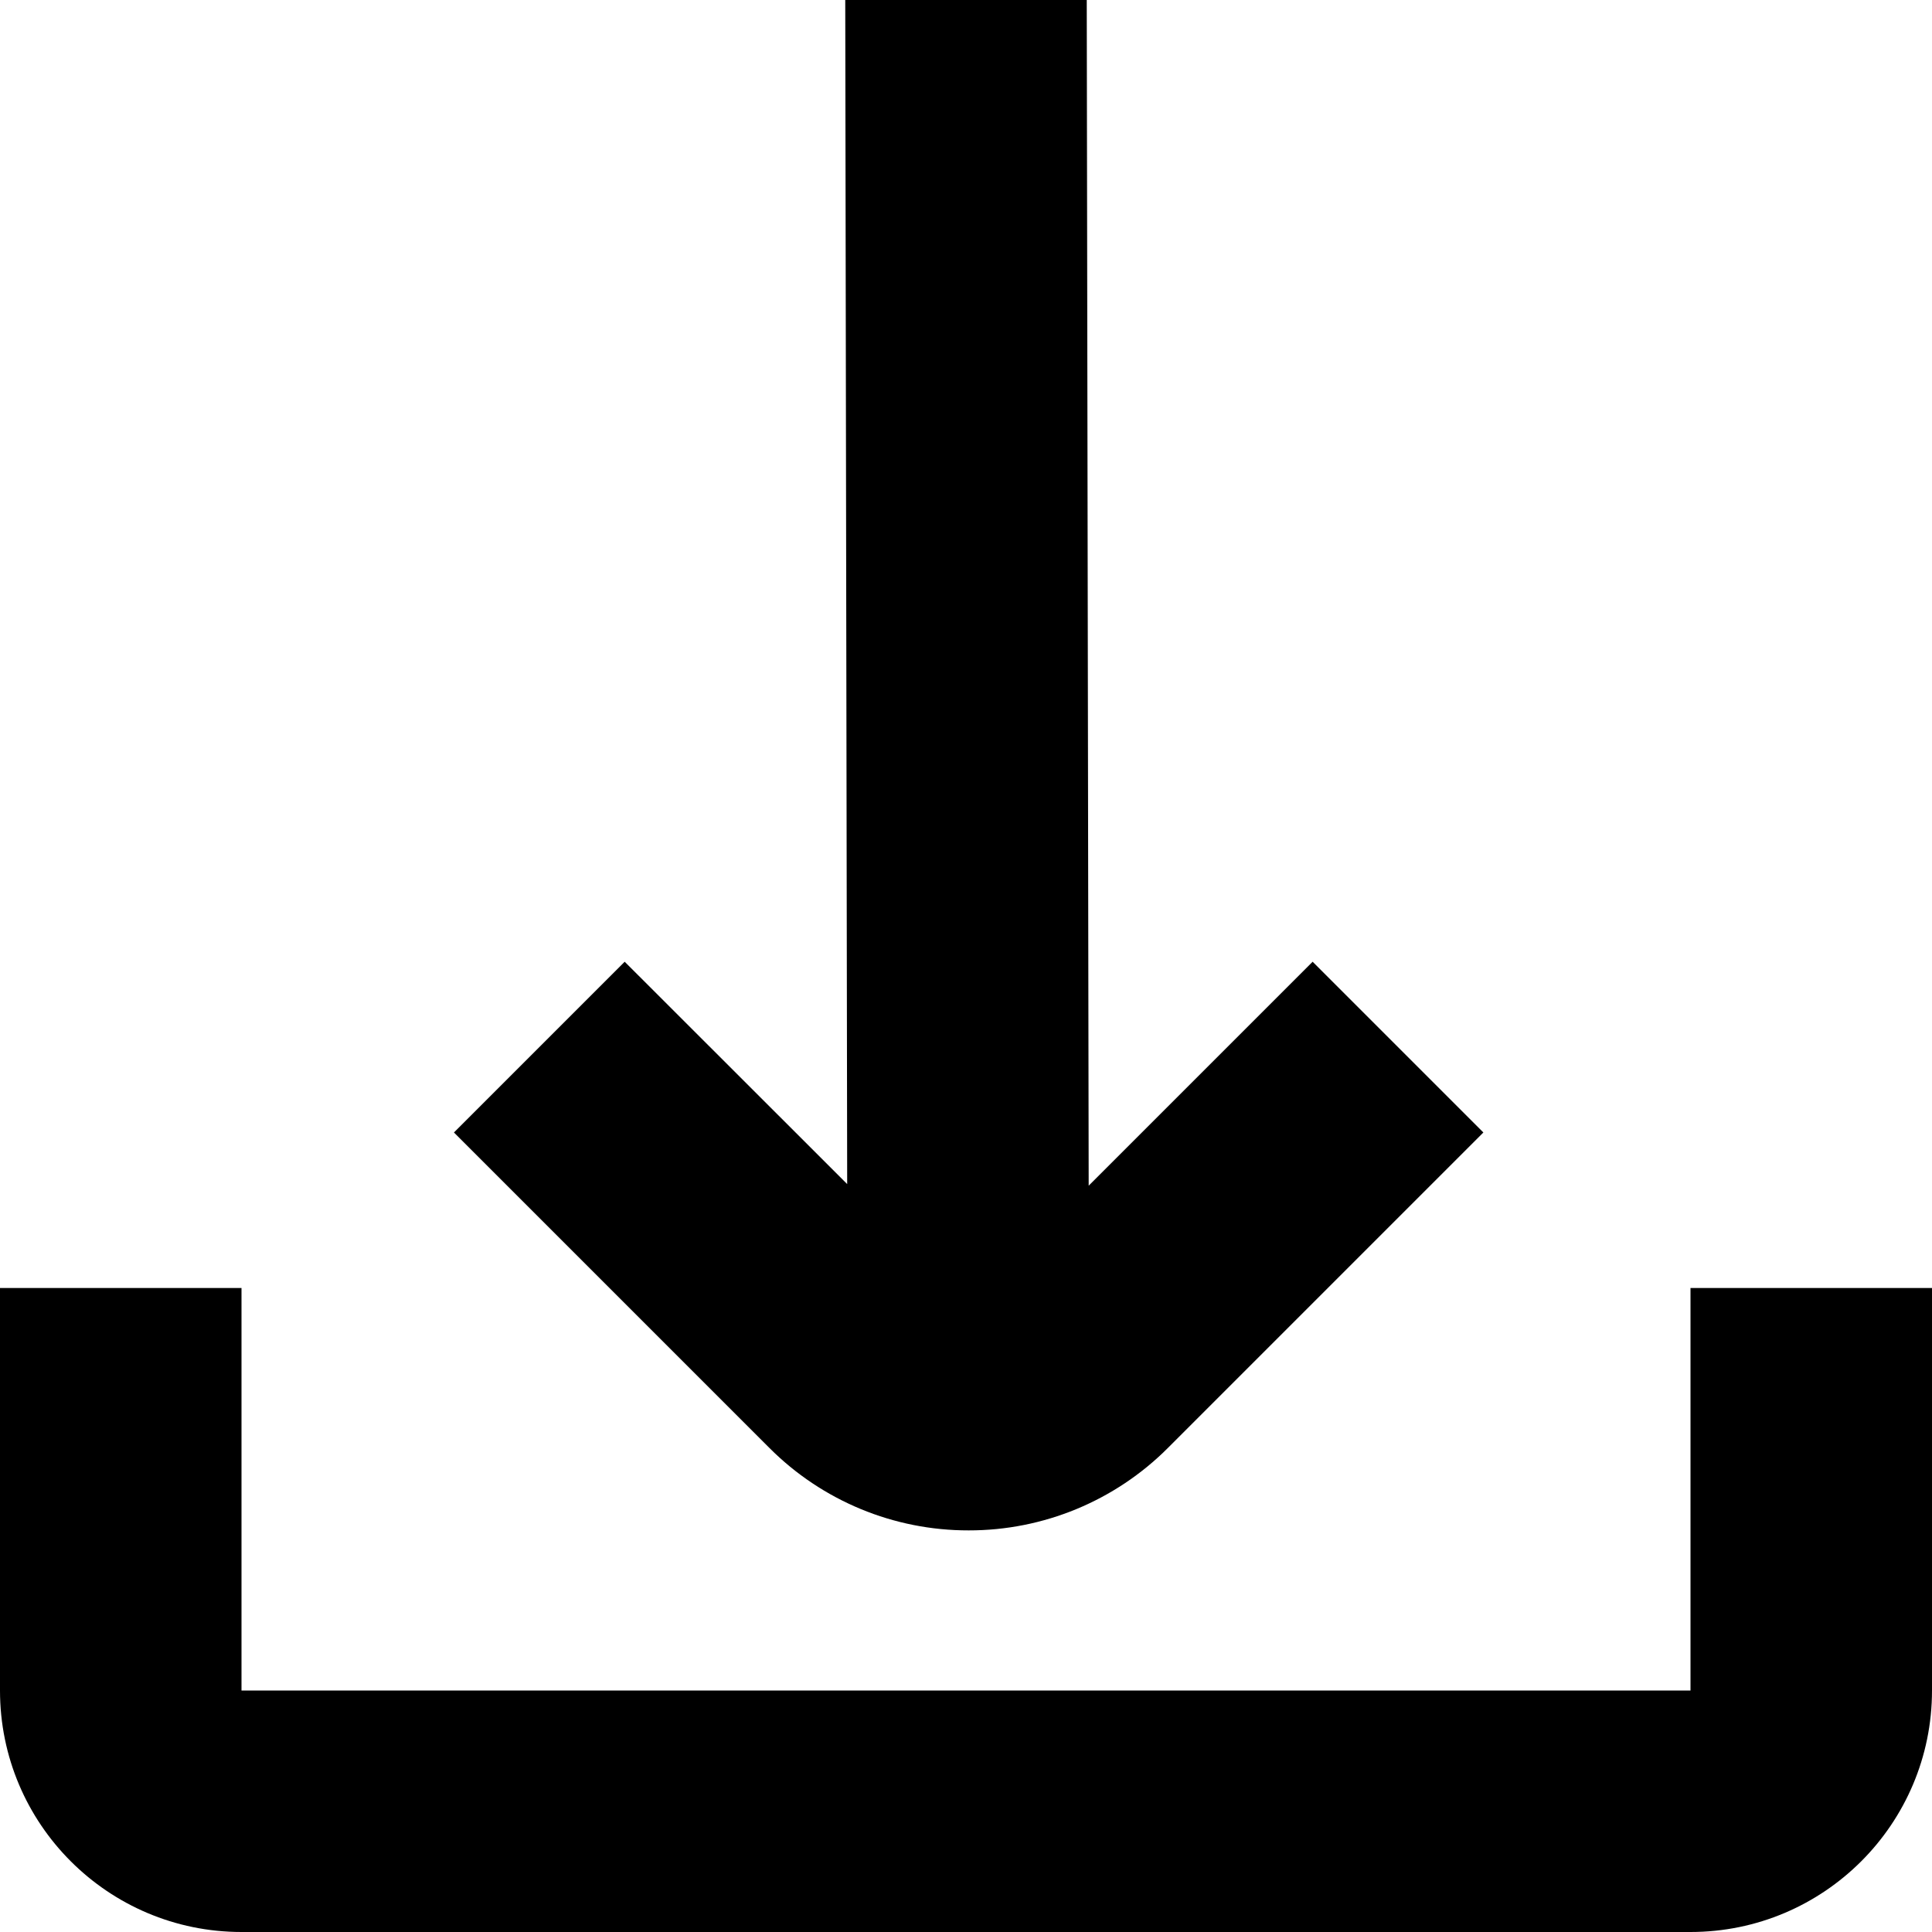
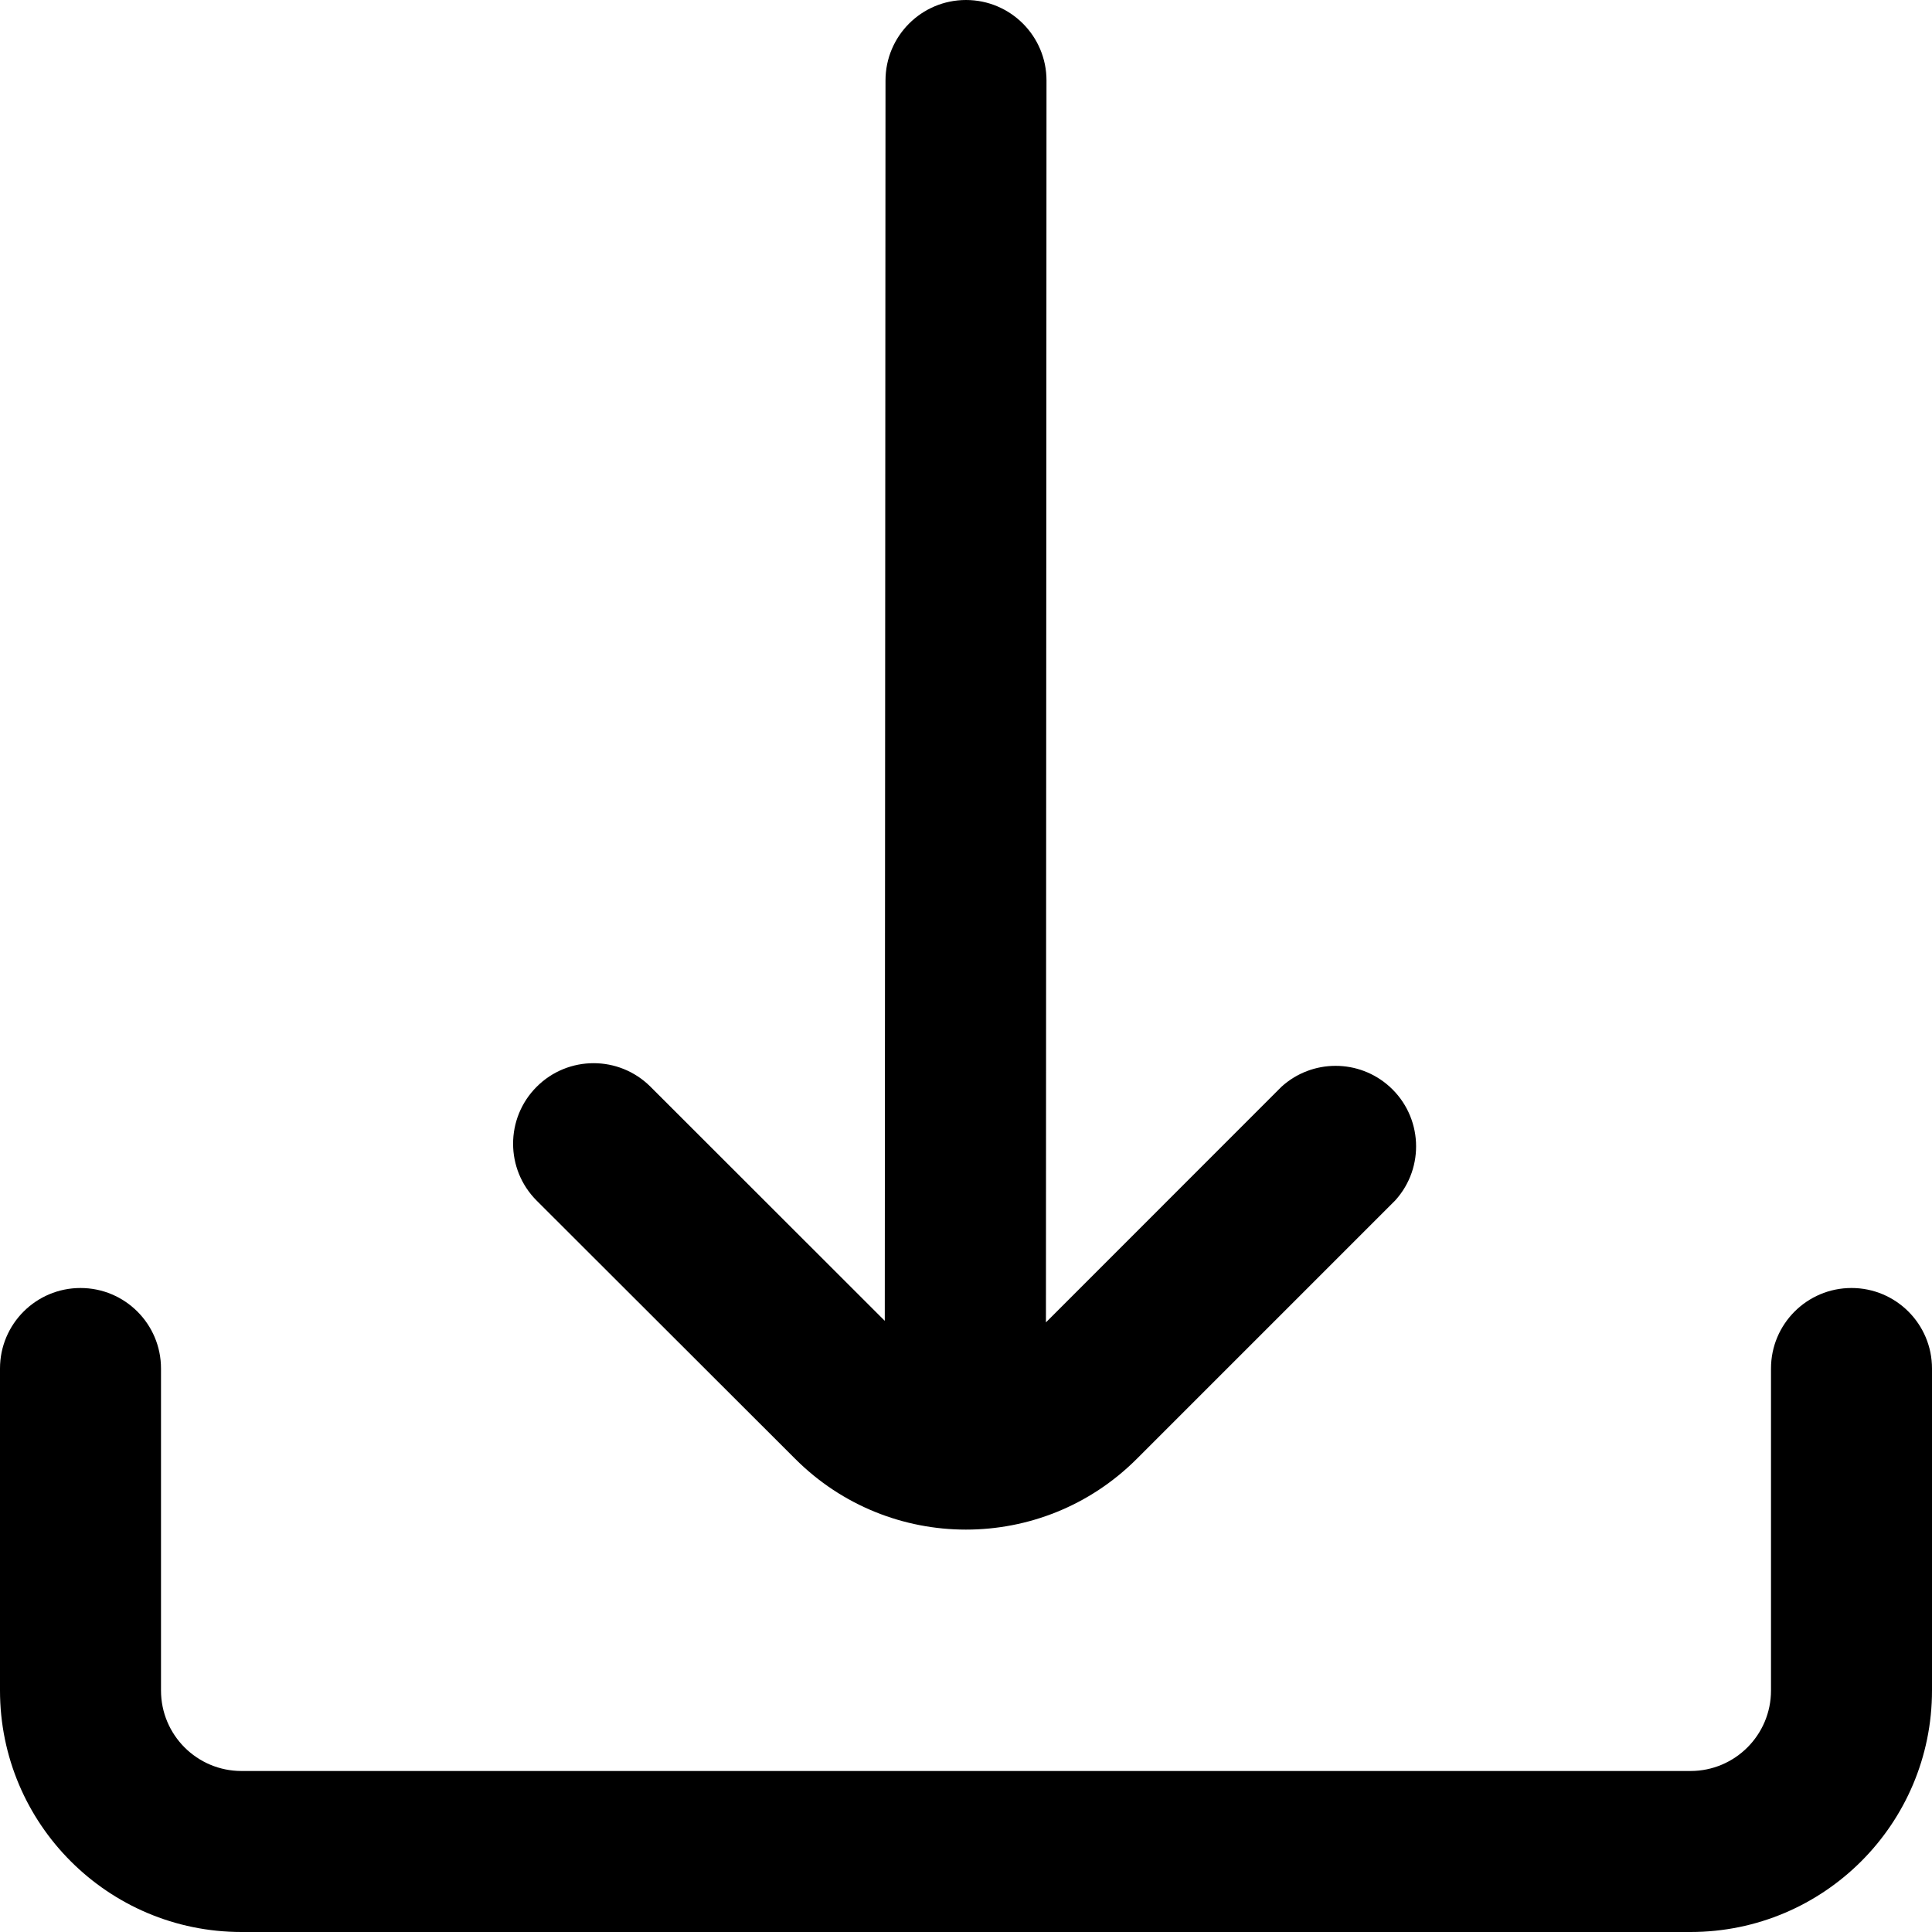
- <svg xmlns="http://www.w3.org/2000/svg" id="Isolation_Mode" data-name="Isolation Mode" viewBox="0 0 24 24" width="512" height="512">
-   <path d="M12.033,19.011a3.489,3.489,0,0,0,2.475-1.024l3.919-3.919-2.121-2.121-2.782,2.782L13.5,0l-3,0,.024,14.709L7.76,11.947,5.639,14.068l3.919,3.919A3.487,3.487,0,0,0,12.033,19.011Z" />
-   <path d="M21,16v5H3V16H0v5a3,3,0,0,0,3,3H21a3,3,0,0,0,3-3V16Z" />
+ <svg xmlns="http://www.w3.org/2000/svg" version="1.1" id="Capa_1" x="0px" y="0px" viewBox="0 0 512 512" style="enable-background:new 0 0 512 512;" xml:space="preserve" width="512" height="512">
+   <g>
+     <path d="M210.731,386.603c24.986,25.002,65.508,25.015,90.51,0.029c0.01-0.01,0.019-0.019,0.029-0.029l68.501-68.501   c7.902-8.739,7.223-22.23-1.516-30.132c-8.137-7.357-20.527-7.344-28.649,0.03l-62.421,62.443l0.149-329.109   C277.333,9.551,267.782,0,256,0l0,0c-11.782,0-21.333,9.551-21.333,21.333l-0.192,328.704L172.395,288   c-8.336-8.33-21.846-8.325-30.176,0.011c-8.33,8.336-8.325,21.846,0.011,30.176L210.731,386.603z" />
+     <path d="M490.667,341.333L490.667,341.333c-11.782,0-21.333,9.551-21.333,21.333V448c0,11.782-9.551,21.333-21.333,21.333H64   c-11.782,0-21.333-9.551-21.333-21.333v-85.333c0-11.782-9.551-21.333-21.333-21.333l0,0C9.551,341.333,0,350.885,0,362.667V448   c0,35.346,28.654,64,64,64h384c35.346,0,64-28.654,64-64v-85.333C512,350.885,502.449,341.333,490.667,341.333z" />
+   </g>
</svg>
